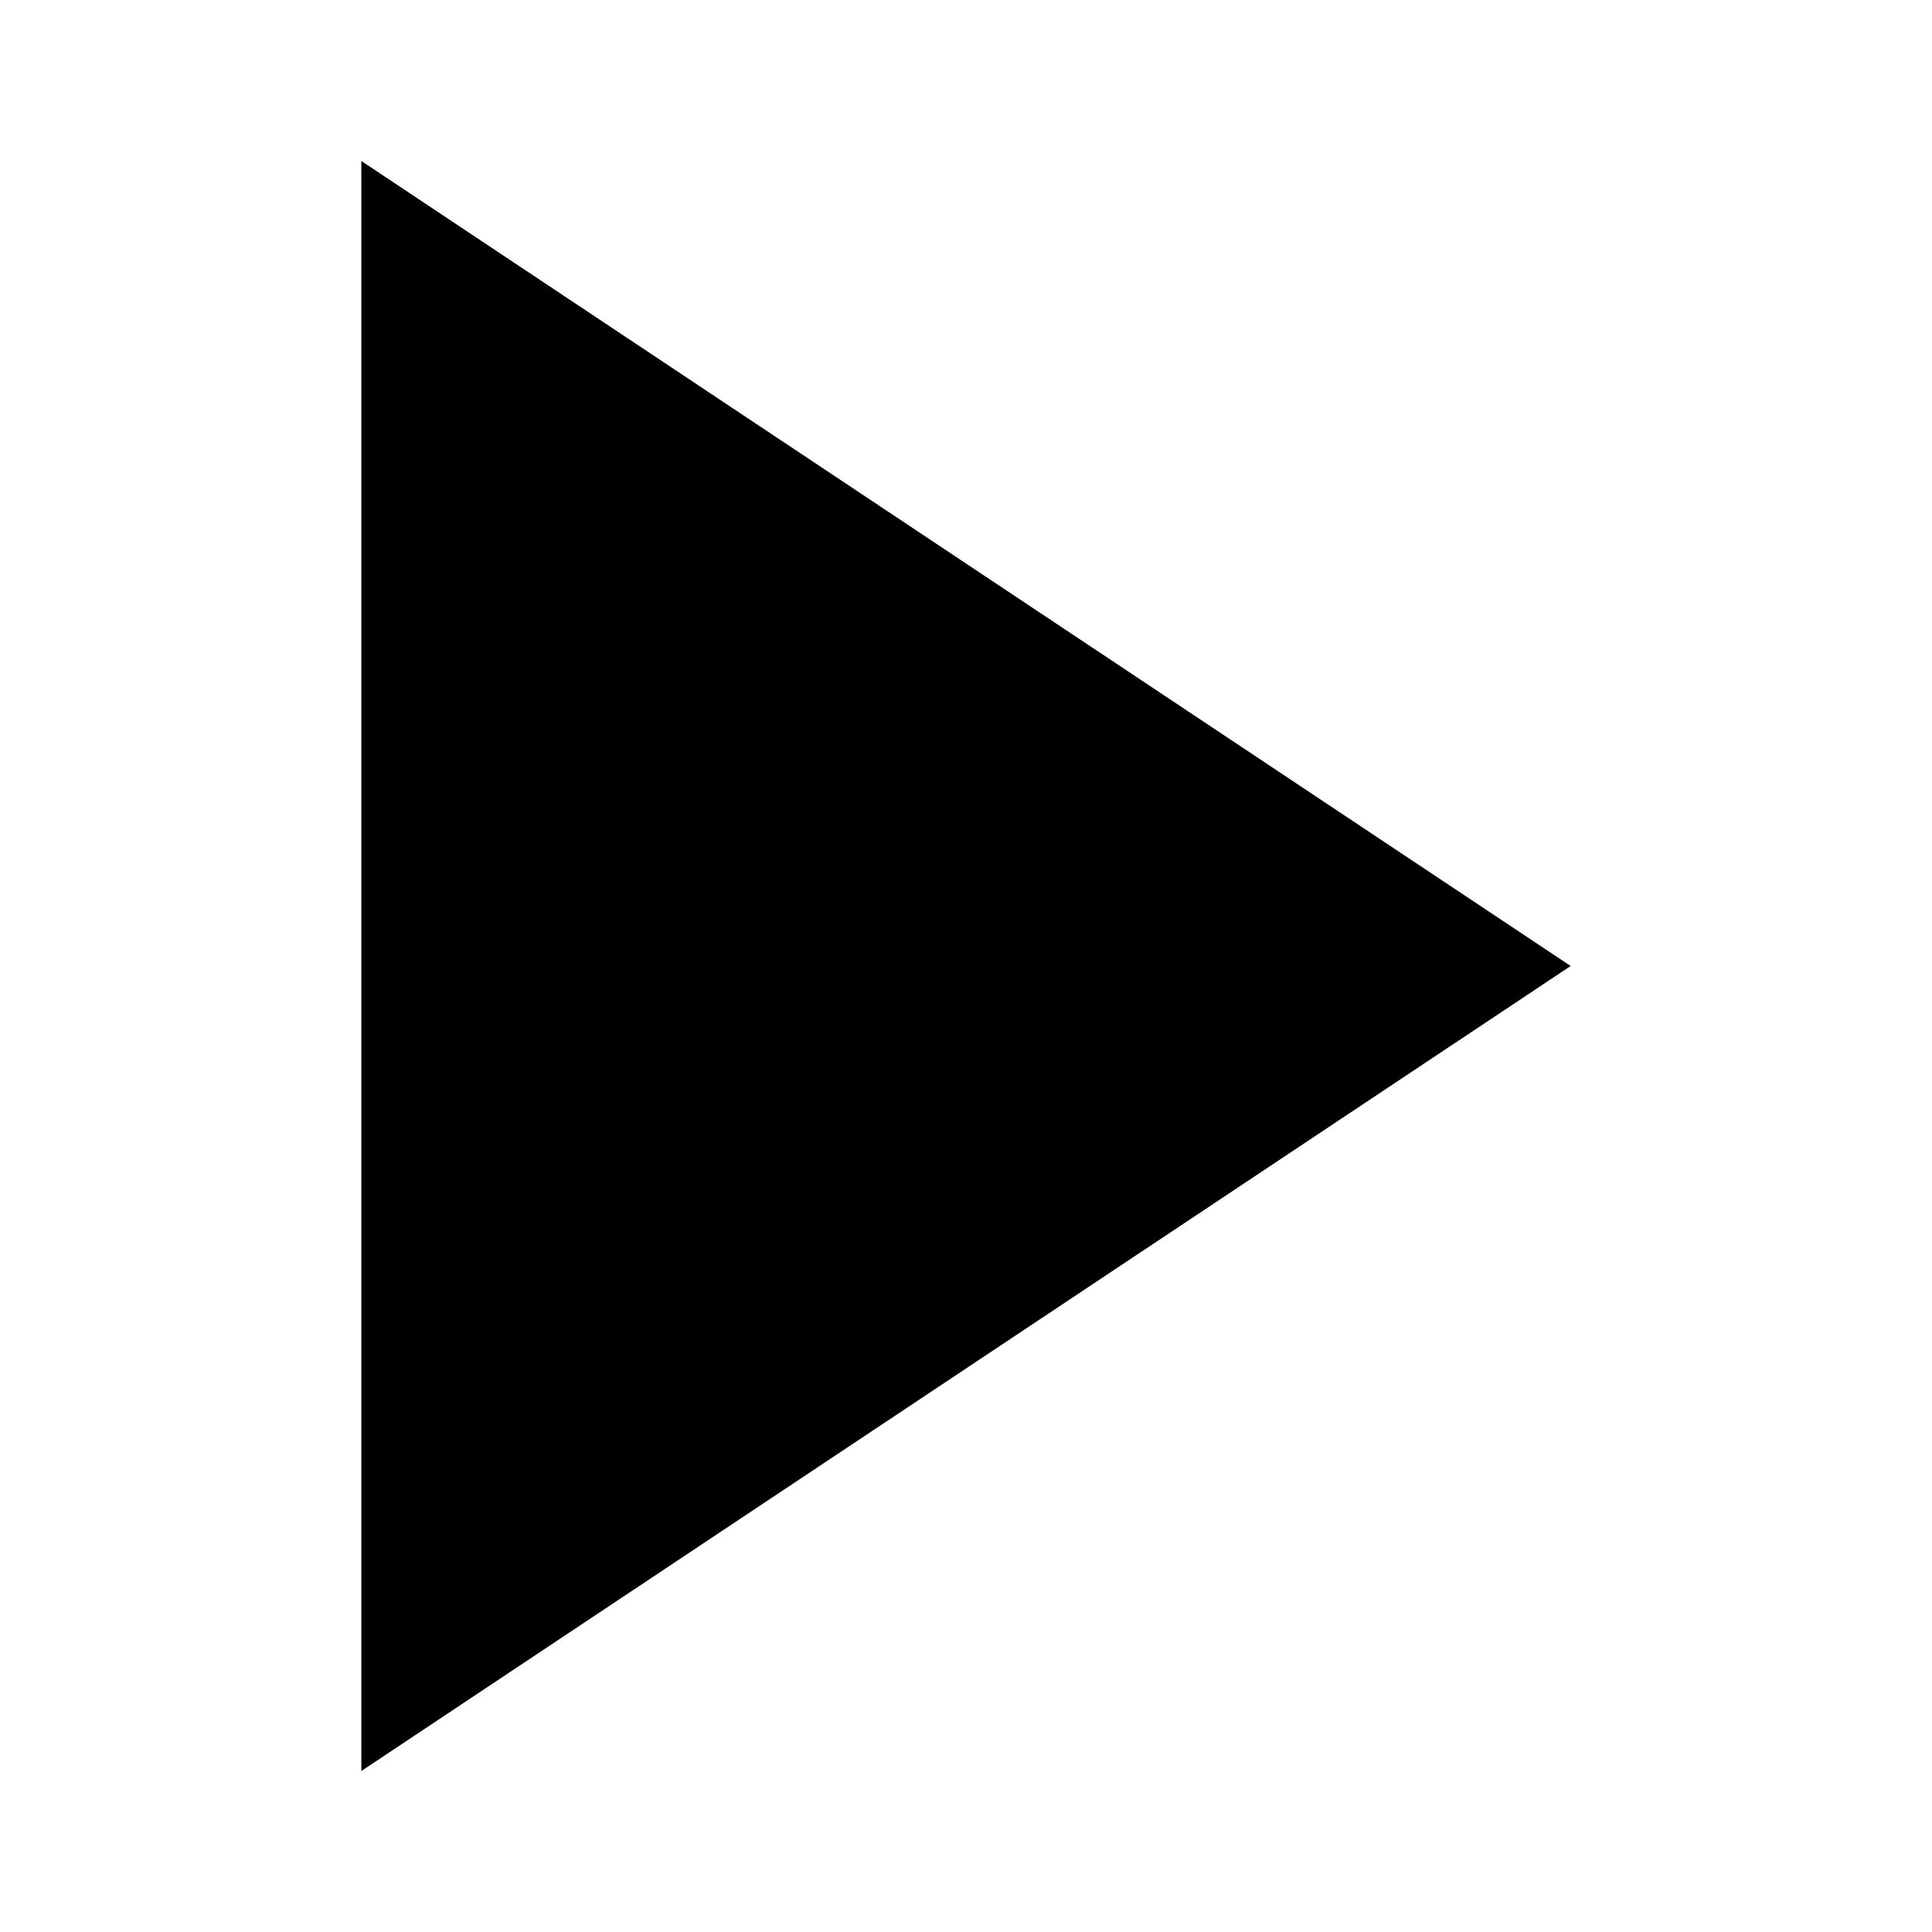
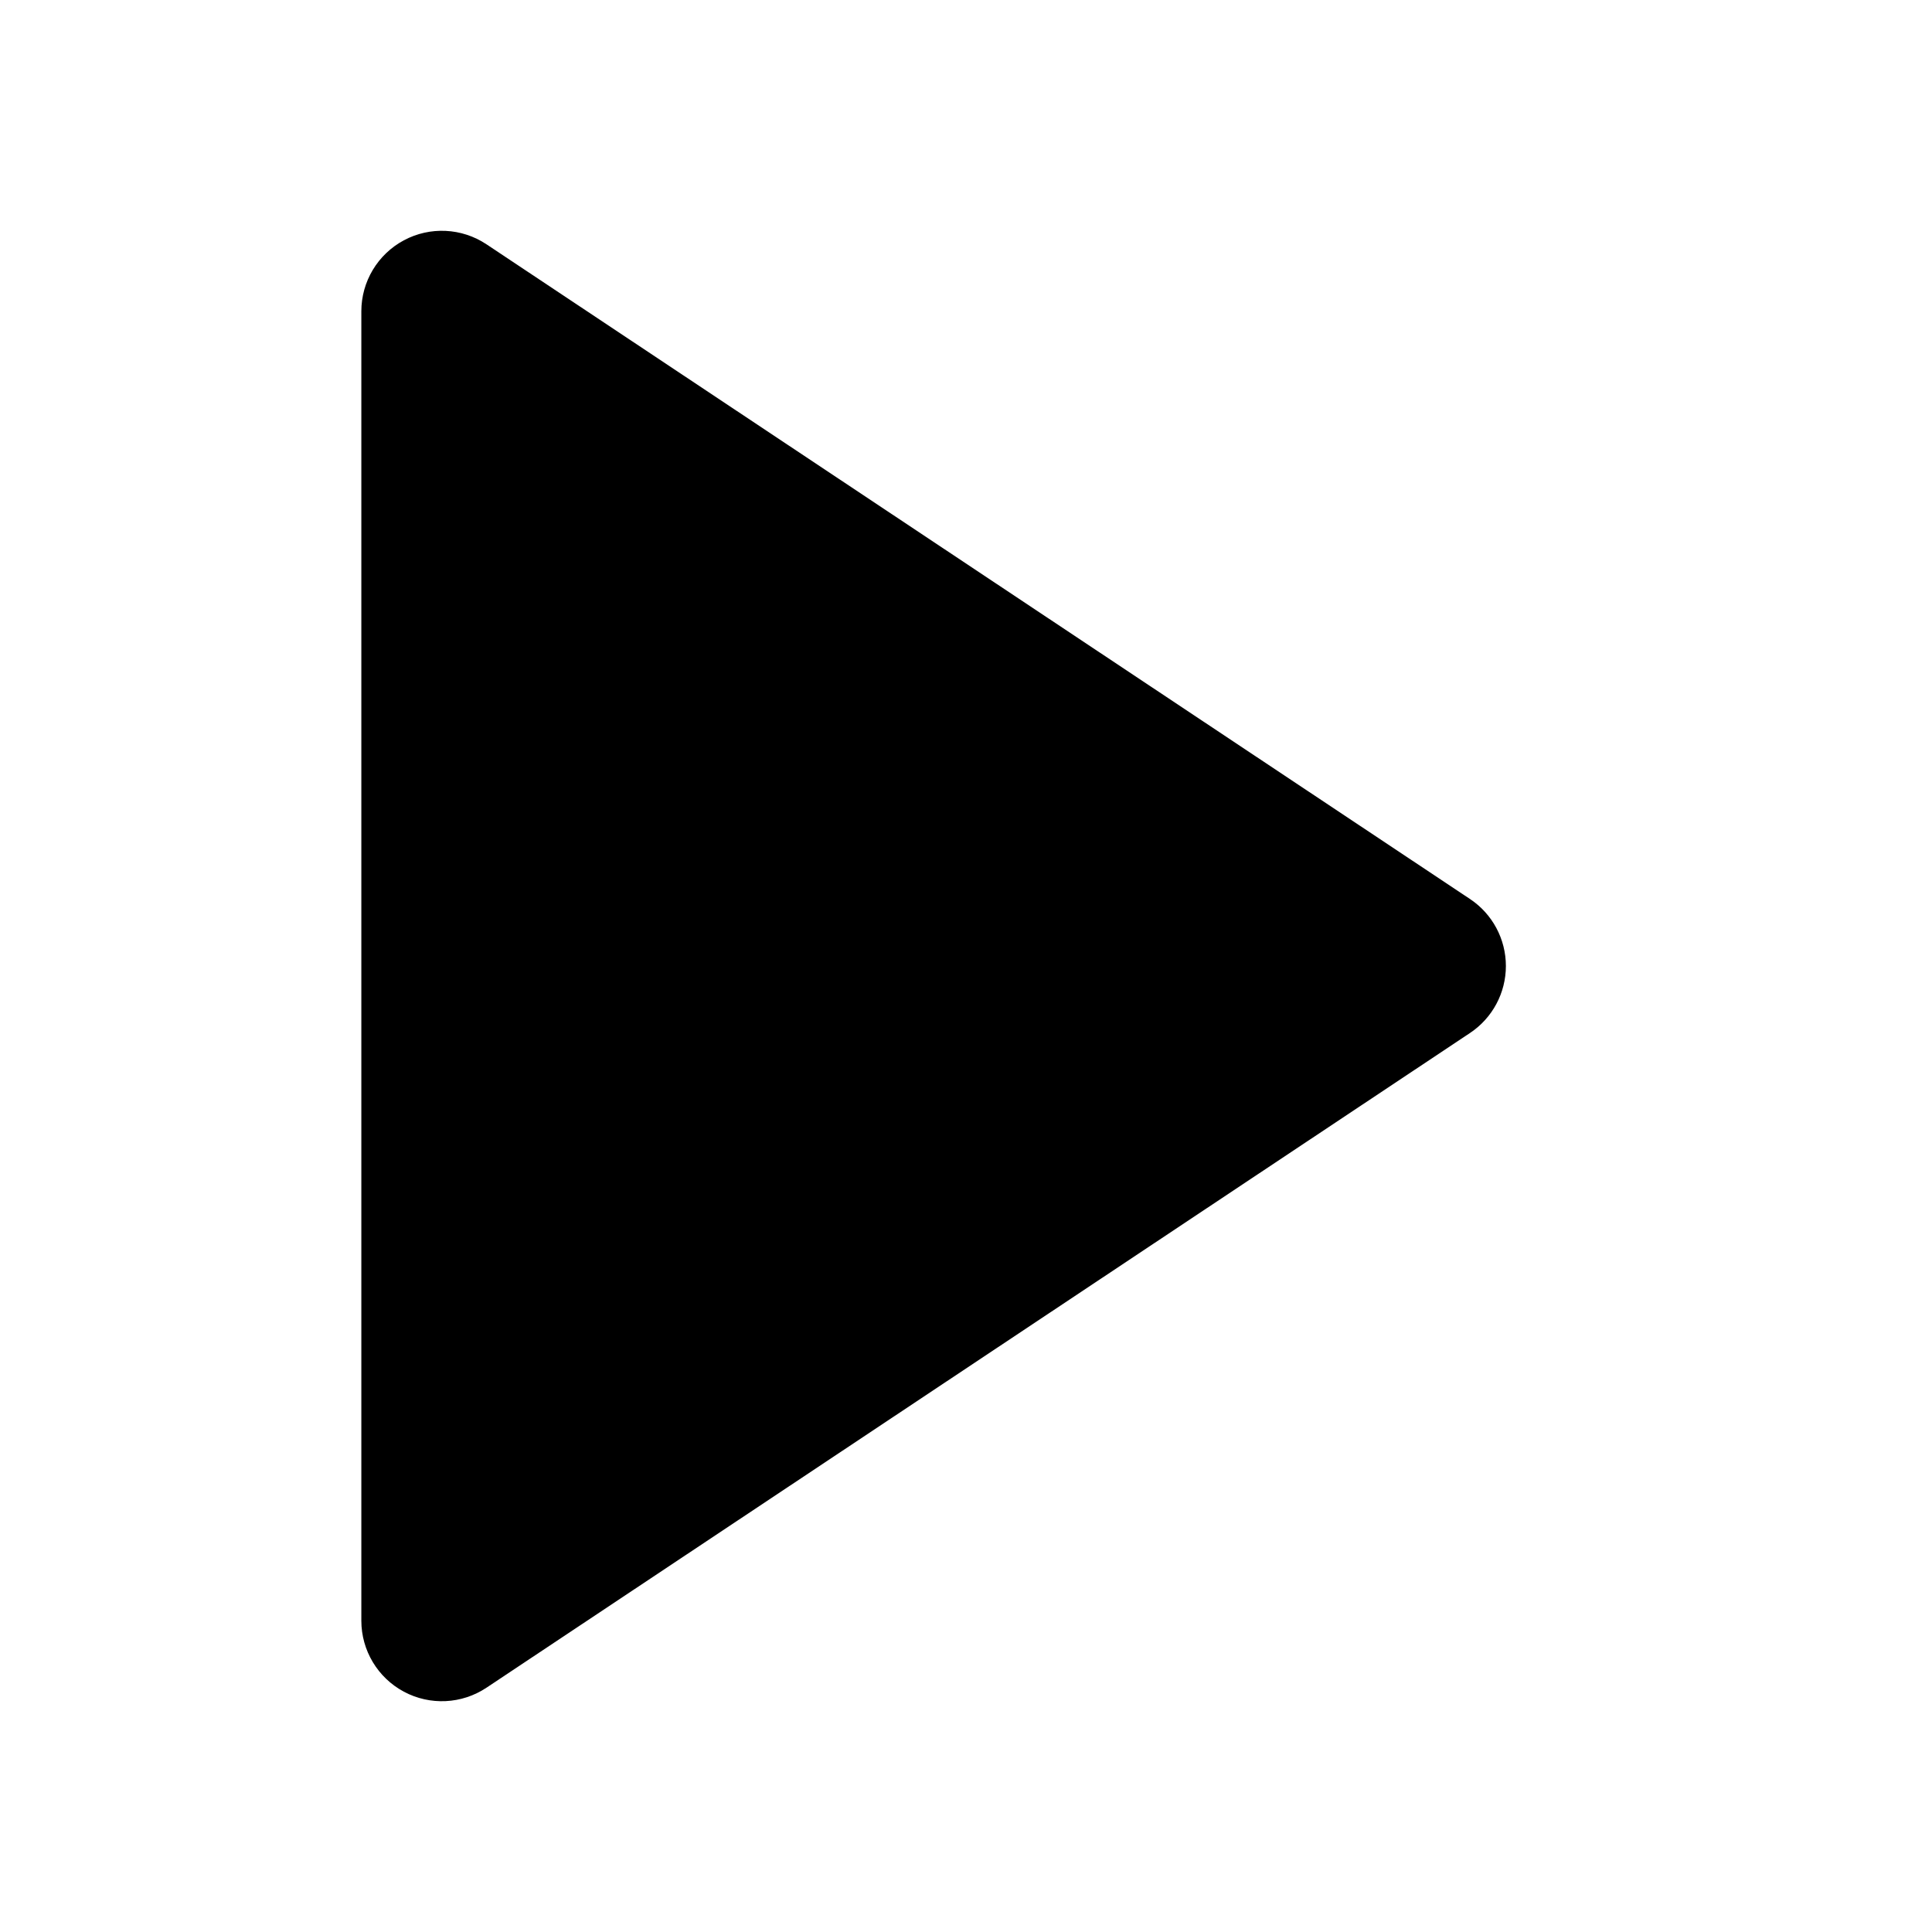
<svg xmlns="http://www.w3.org/2000/svg" width="100%" height="100%" viewBox="0 0 72 72" version="1.1" xml:space="preserve" style="fill-rule:evenodd;clip-rule:evenodd;stroke-linejoin:round;stroke-miterlimit:2;">
  <rect id="task_run" x="0" y="-0" width="72" height="72" style="fill:none;" />
-   <path d="M13.466,6L58.534,36L13.466,66L13.466,6Z" />
+   <path d="M13.466,11.601C13.466,10.495 14.075,9.479 15.05,8.956C16.025,8.434 17.208,8.491 18.129,9.104C27.096,15.073 46.586,28.046 54.782,33.503C55.618,34.059 56.12,34.996 56.12,36C56.12,37.004 55.618,37.941 54.782,38.497C46.586,43.954 27.096,56.927 18.129,62.896C17.208,63.509 16.025,63.566 15.05,63.044C14.075,62.521 13.466,61.505 13.466,60.399C13.466,48.962 13.466,23.038 13.466,11.601Z" />
</svg>
